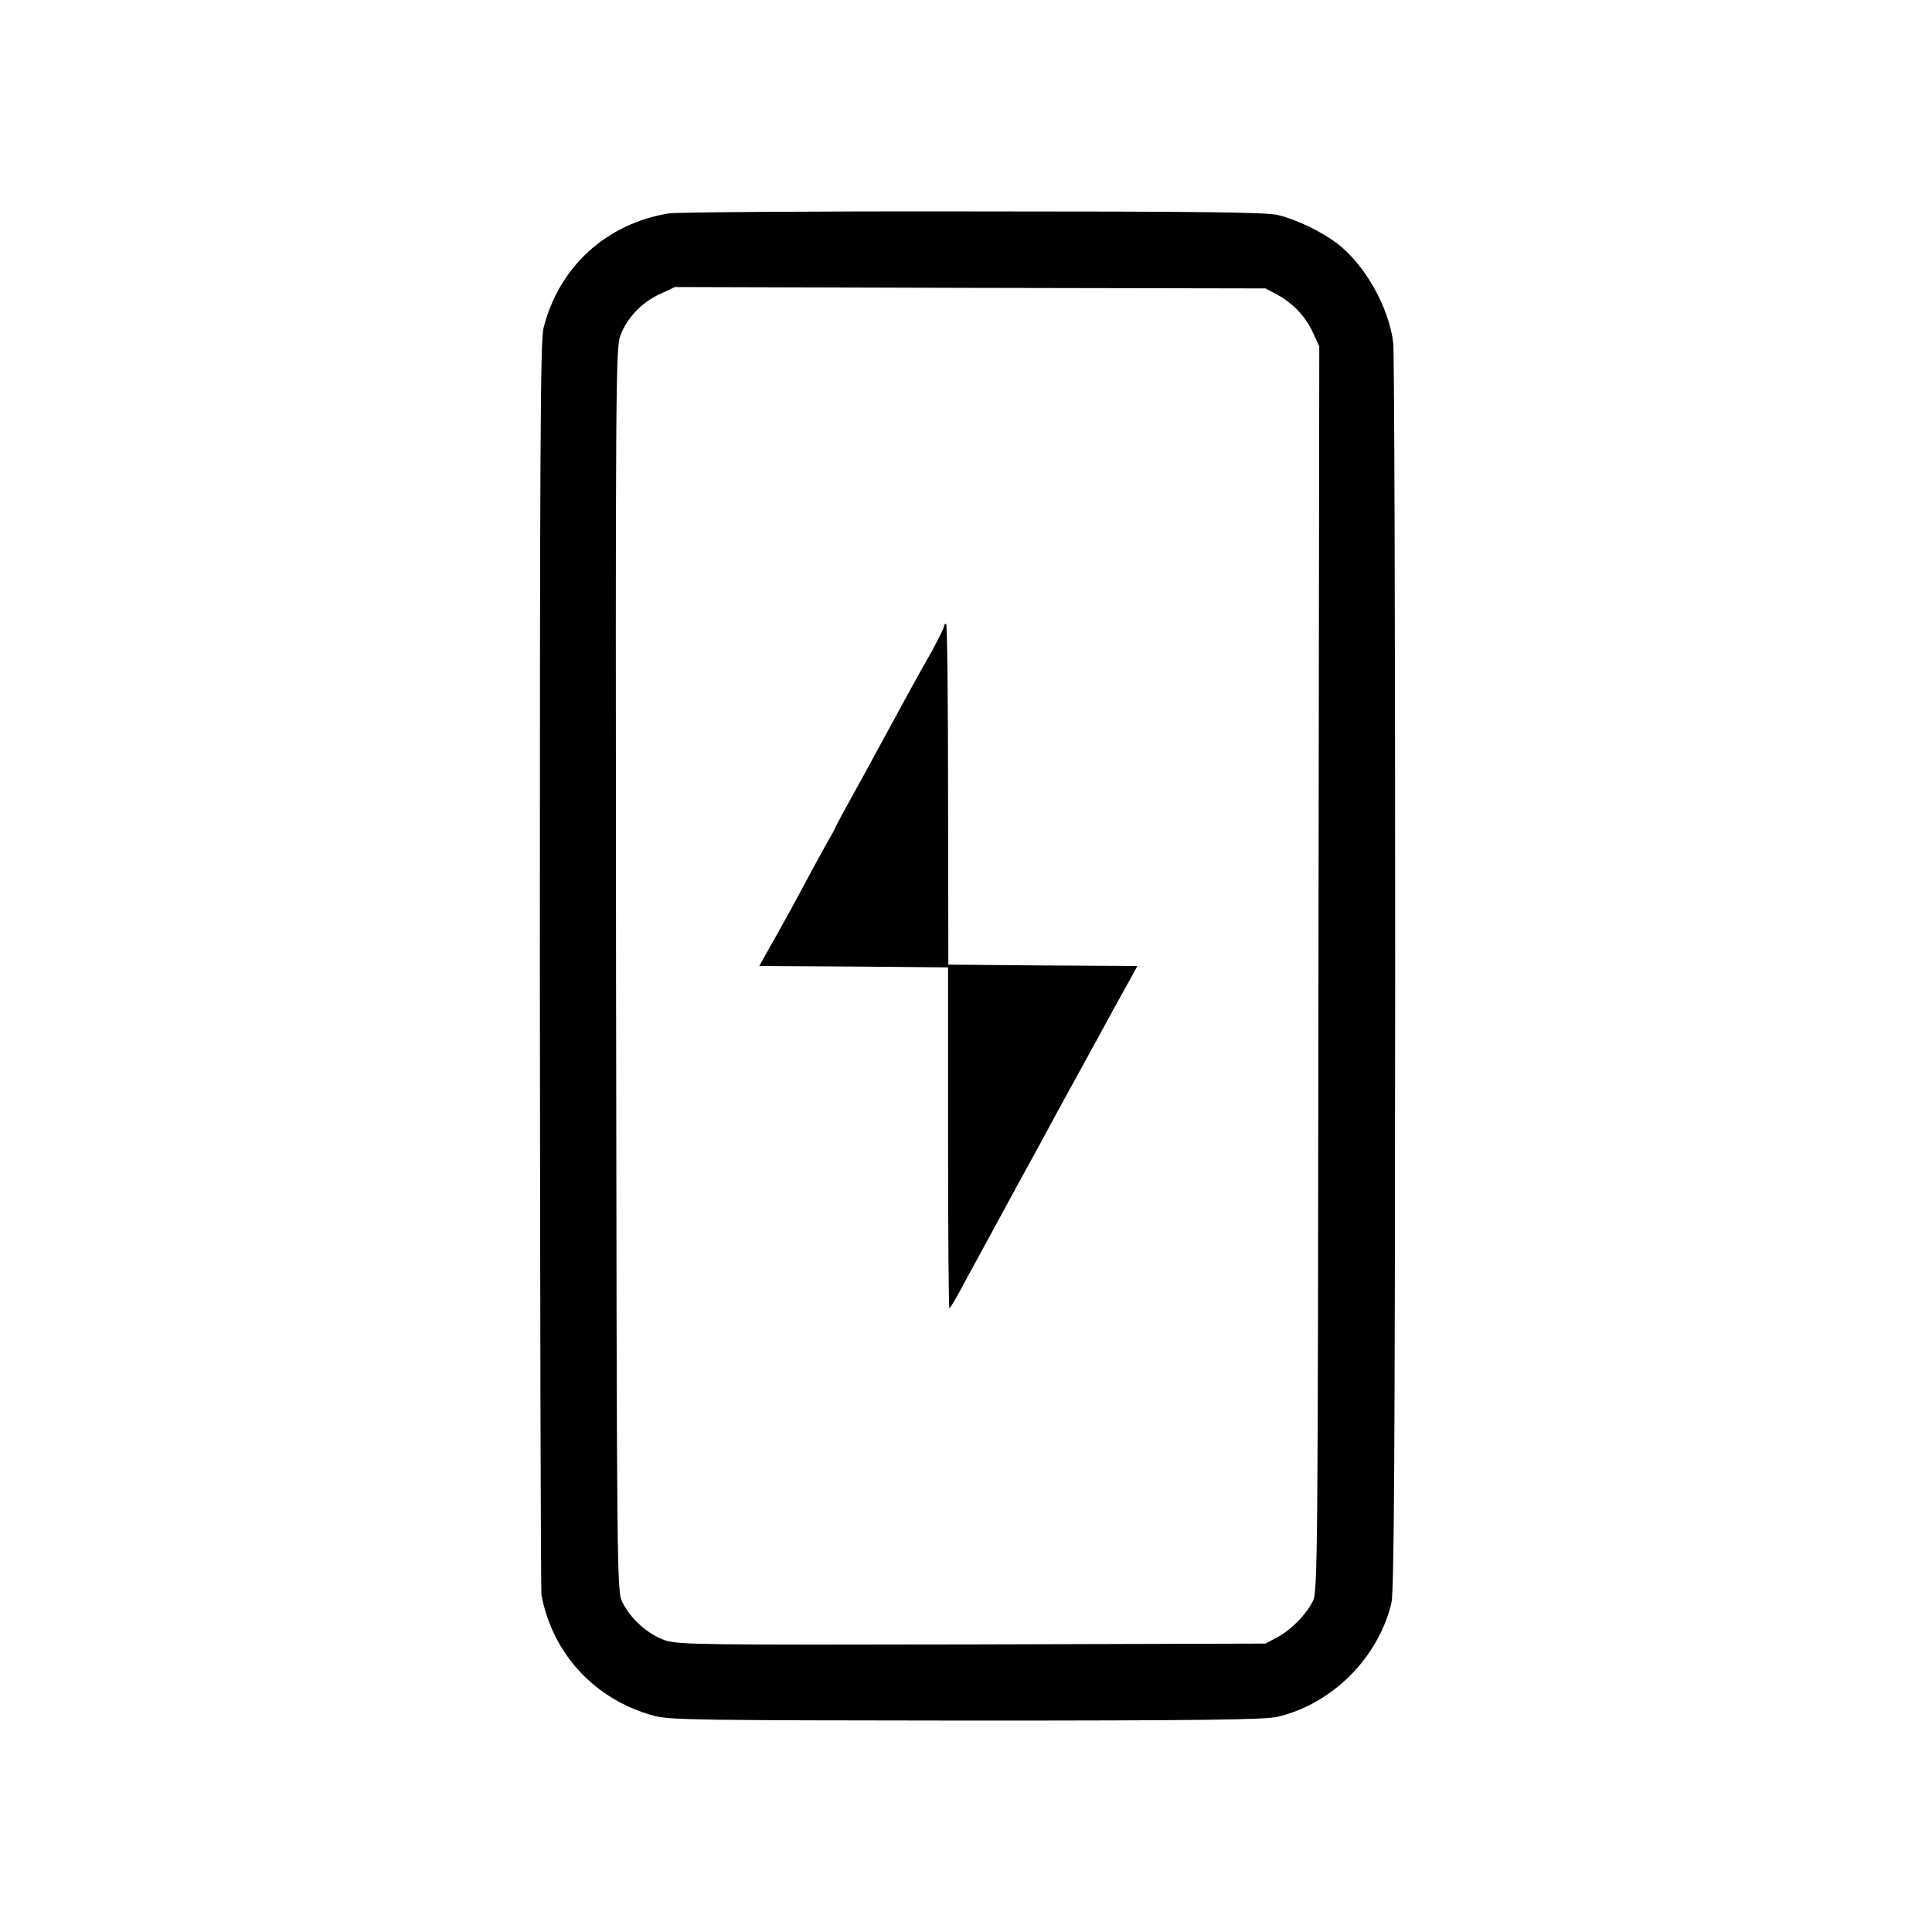
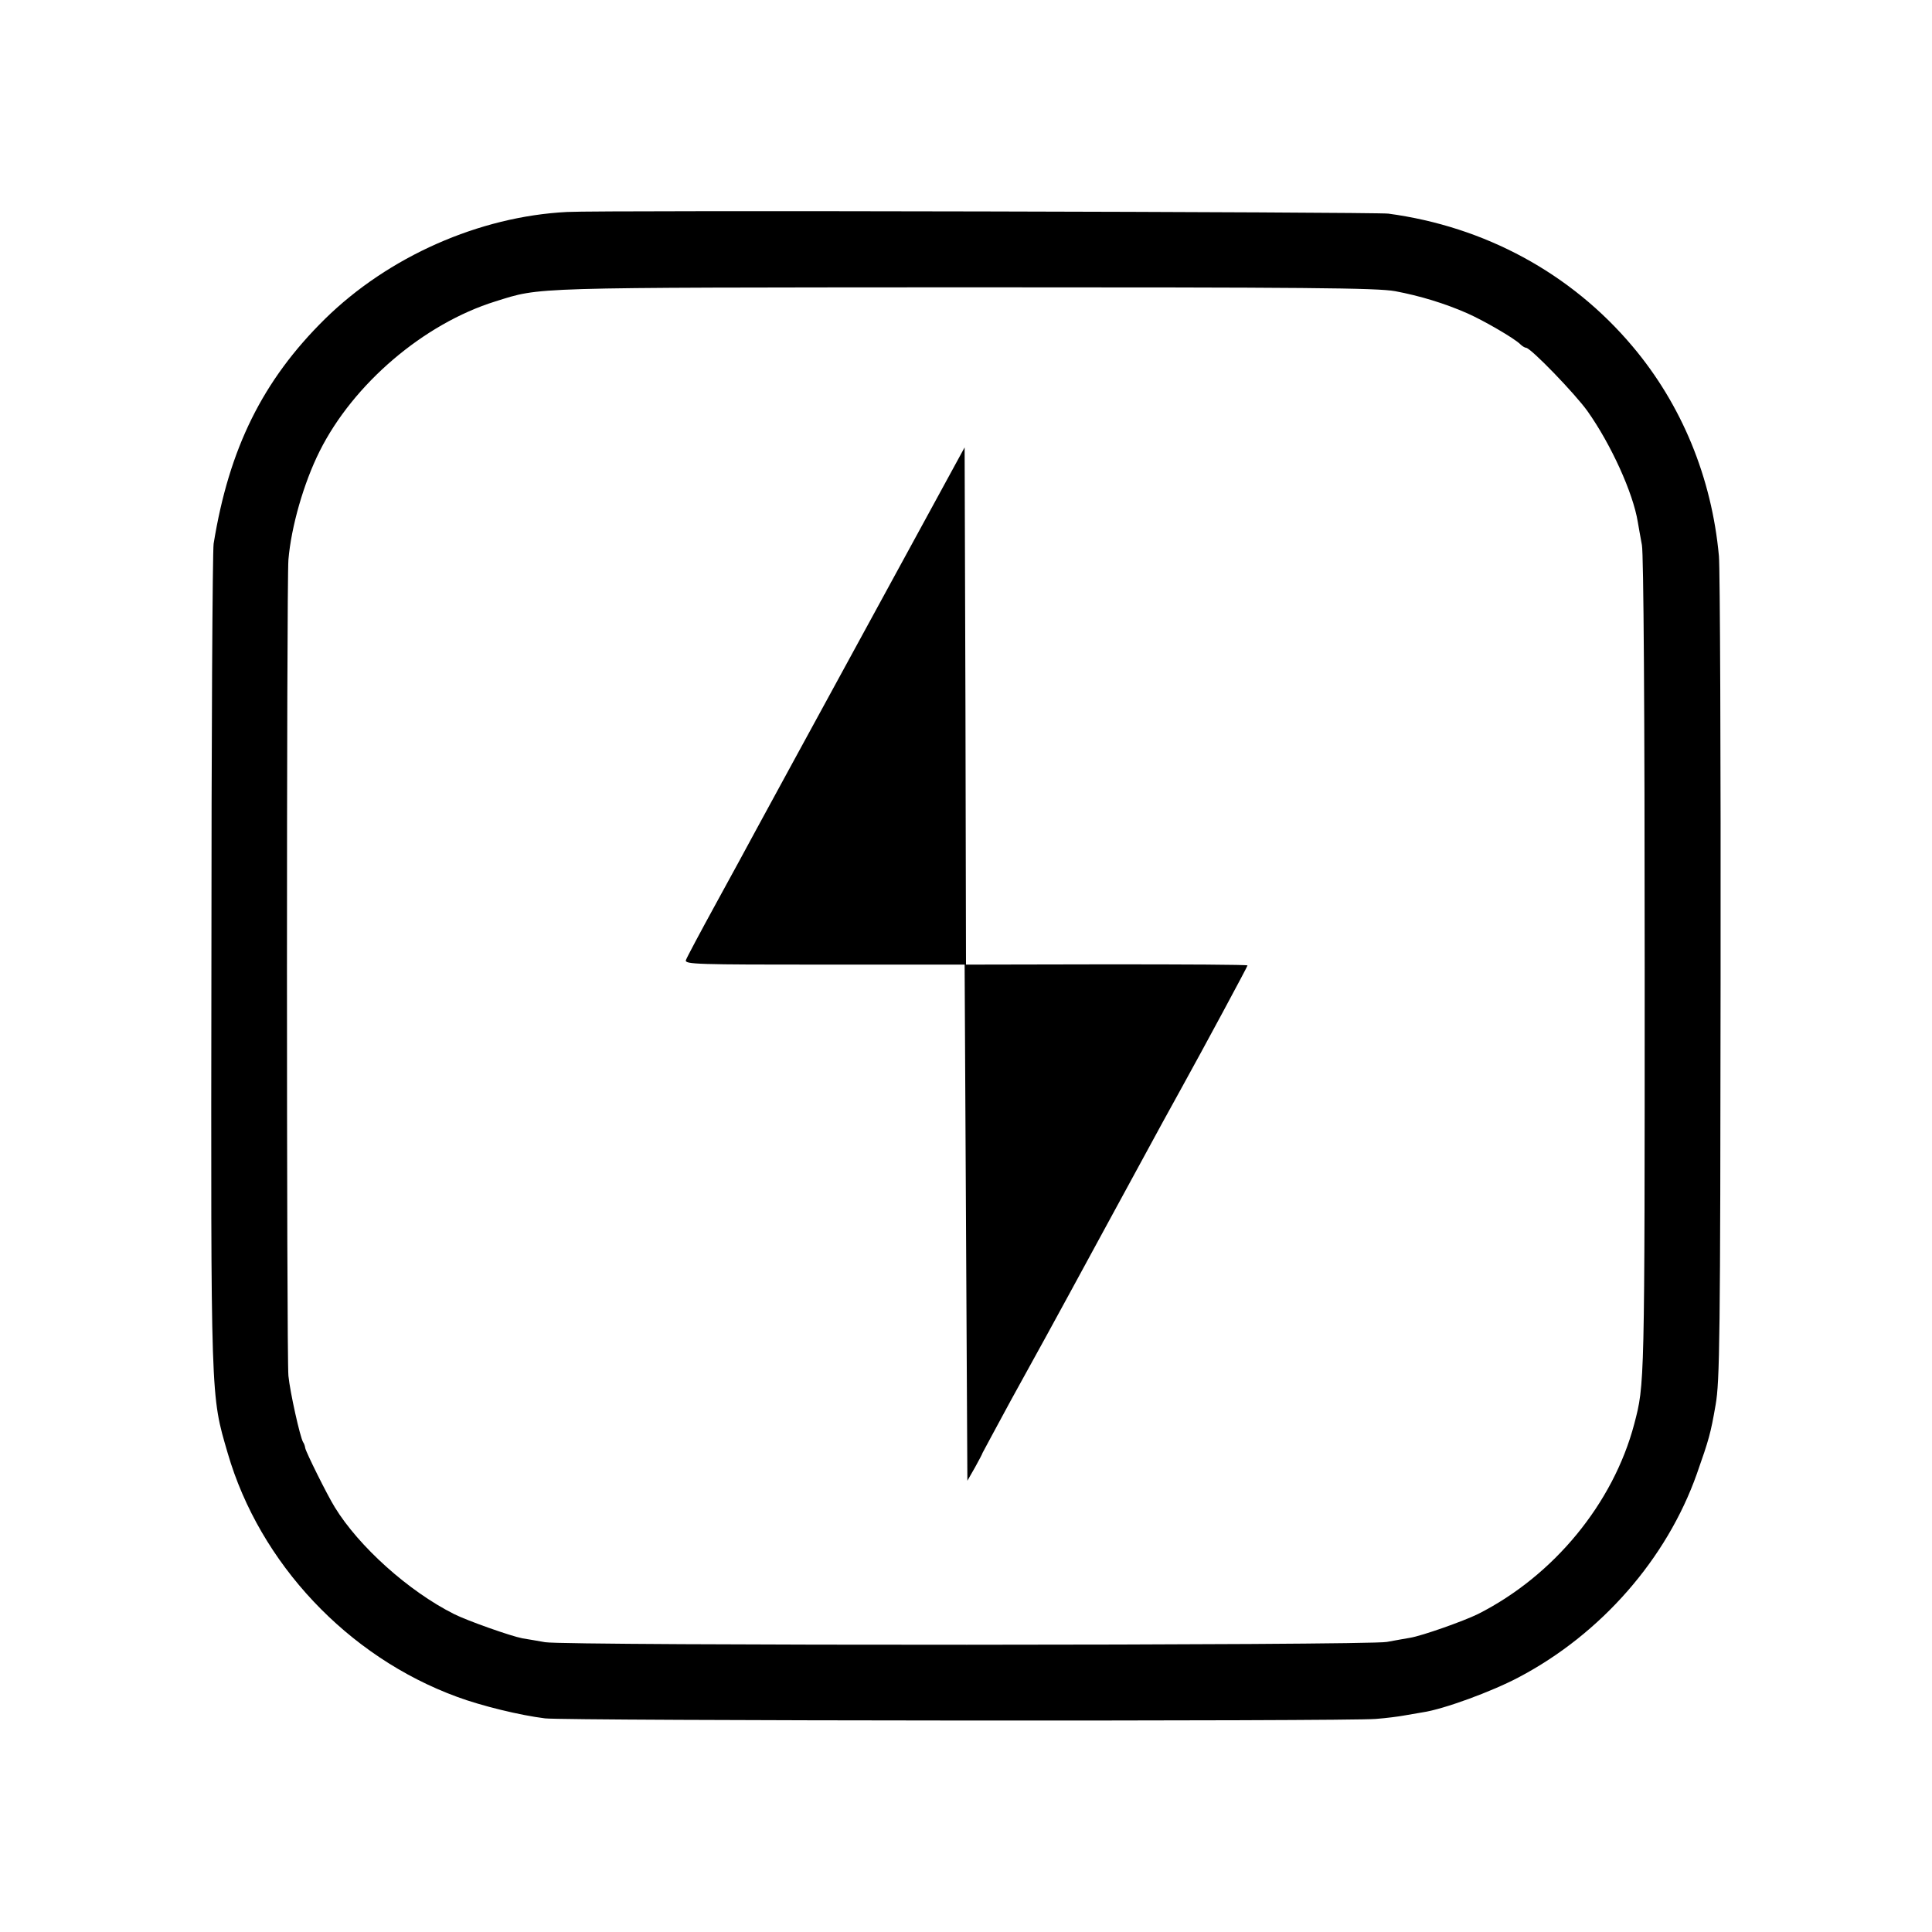
<svg xmlns="http://www.w3.org/2000/svg" version="1.0" width="700pt" height="700pt" viewBox="0 0 700 700" preserveAspectRatio="xMidYMid meet">
  <g transform="translate(0,700) scale(0.1,-0.1)" fill="#000000" stroke="none">
-     <path d="M2424 6227 c-228 -37 -400 -195 -455 -417 -11 -45 -13 -450 -13 -2310 1 -1240 3 -2266 6 -2280 41 -215 196 -380 409 -437 58 -15 163 -16 1134 -17 853 0 1081 3 1125 14 197 47 363 213 411 410 10 45 13 468 14 2280 0 1224 -3 2253 -7 2287 -15 128 -102 283 -202 360 -56 43 -149 88 -216 104 -44 10 -272 13 -1106 13 -579 1 -1074 -3 -1100 -7z m2201 -293 c59 -32 104 -79 131 -137 l24 -52 -3 -2255 c-2 -2139 -3 -2257 -20 -2291 -25 -49 -78 -104 -129 -131 l-43 -23 -1060 -3 c-969 -2 -1064 -1 -1113 14 -61 20 -127 77 -157 139 -20 39 -20 71 -23 2290 -2 2089 -1 2253 15 2297 23 64 77 122 143 152 l55 26 1070 -3 1070 -2 40 -21z" />
-     <path d="M3420 4730 c0 -6 -20 -45 -43 -88 -56 -98 -103 -185 -210 -382 -22 -41 -60 -110 -84 -153 -24 -43 -48 -88 -54 -100 -5 -12 -15 -31 -22 -42 -7 -11 -36 -65 -66 -120 -73 -136 -107 -198 -152 -277 l-38 -68 342 -2 342 -3 0 -618 c0 -339 2 -617 5 -617 3 0 29 44 57 98 70 128 121 222 197 362 35 63 76 139 92 168 16 30 40 75 54 100 63 115 105 191 130 237 15 28 42 77 60 110 18 33 46 84 62 112 l29 53 -343 2 -342 3 -1 618 c0 339 -3 617 -7 617 -5 0 -8 -5 -8 -10z" />
+     <path d="M2055 6232 c-319 -16 -648 -162 -878 -388 -225 -222 -347 -468 -403 -814 -4 -25 -8 -704 -8 -1510 -2 -1610 -3 -1572 59 -1785 116 -399 435 -738 831 -883 89 -33 229 -67 319 -78 76 -9 2915 -11 3010 -2 39 3 84 9 100 12 17 3 48 8 70 12 75 11 250 75 348 127 298 157 536 429 645 737 44 125 50 146 68 250 15 86 17 233 18 1545 1 798 -2 1486 -6 1530 -26 285 -135 549 -313 760 -223 265 -535 434 -885 481 -50 6 -2855 13 -2975 6z m3000 -287 c90 -17 179 -44 261 -80 61 -27 171 -91 192 -112 7 -7 17 -13 21 -13 17 0 179 -168 223 -230 85 -120 165 -296 182 -401 3 -19 10 -56 15 -84 6 -31 10 -598 10 -1530 0 -1523 0 -1510 -38 -1655 -76 -287 -291 -549 -566 -688 -53 -26 -203 -79 -246 -86 -19 -3 -56 -10 -84 -15 -63 -13 -2979 -14 -3050 -1 -27 5 -64 11 -82 14 -42 8 -198 63 -248 88 -165 83 -345 245 -432 387 -29 47 -104 199 -107 214 -1 7 -4 17 -8 22 -11 19 -47 180 -53 240 -7 69 -7 2871 0 2957 10 119 55 277 113 393 122 244 377 462 637 543 167 52 106 50 1700 51 1244 0 1493 -2 1560 -14z" />
+     <path d="M3140 4728 c-195 -358 -375 -687 -399 -732 -24 -45 -90 -166 -147 -270 -57 -104 -106 -196 -109 -205 -4 -15 41 -16 503 -16 l507 0 5 -935 5 -935 28 49 c15 27 27 50 27 52 0 1 47 87 103 191 115 209 104 187 357 653 202 372 226 415 262 480 78 141 238 438 238 442 0 3 -229 4 -510 4 l-510 -1 -2 937 -3 937 -355 -651z" />
  </g>
</svg>
